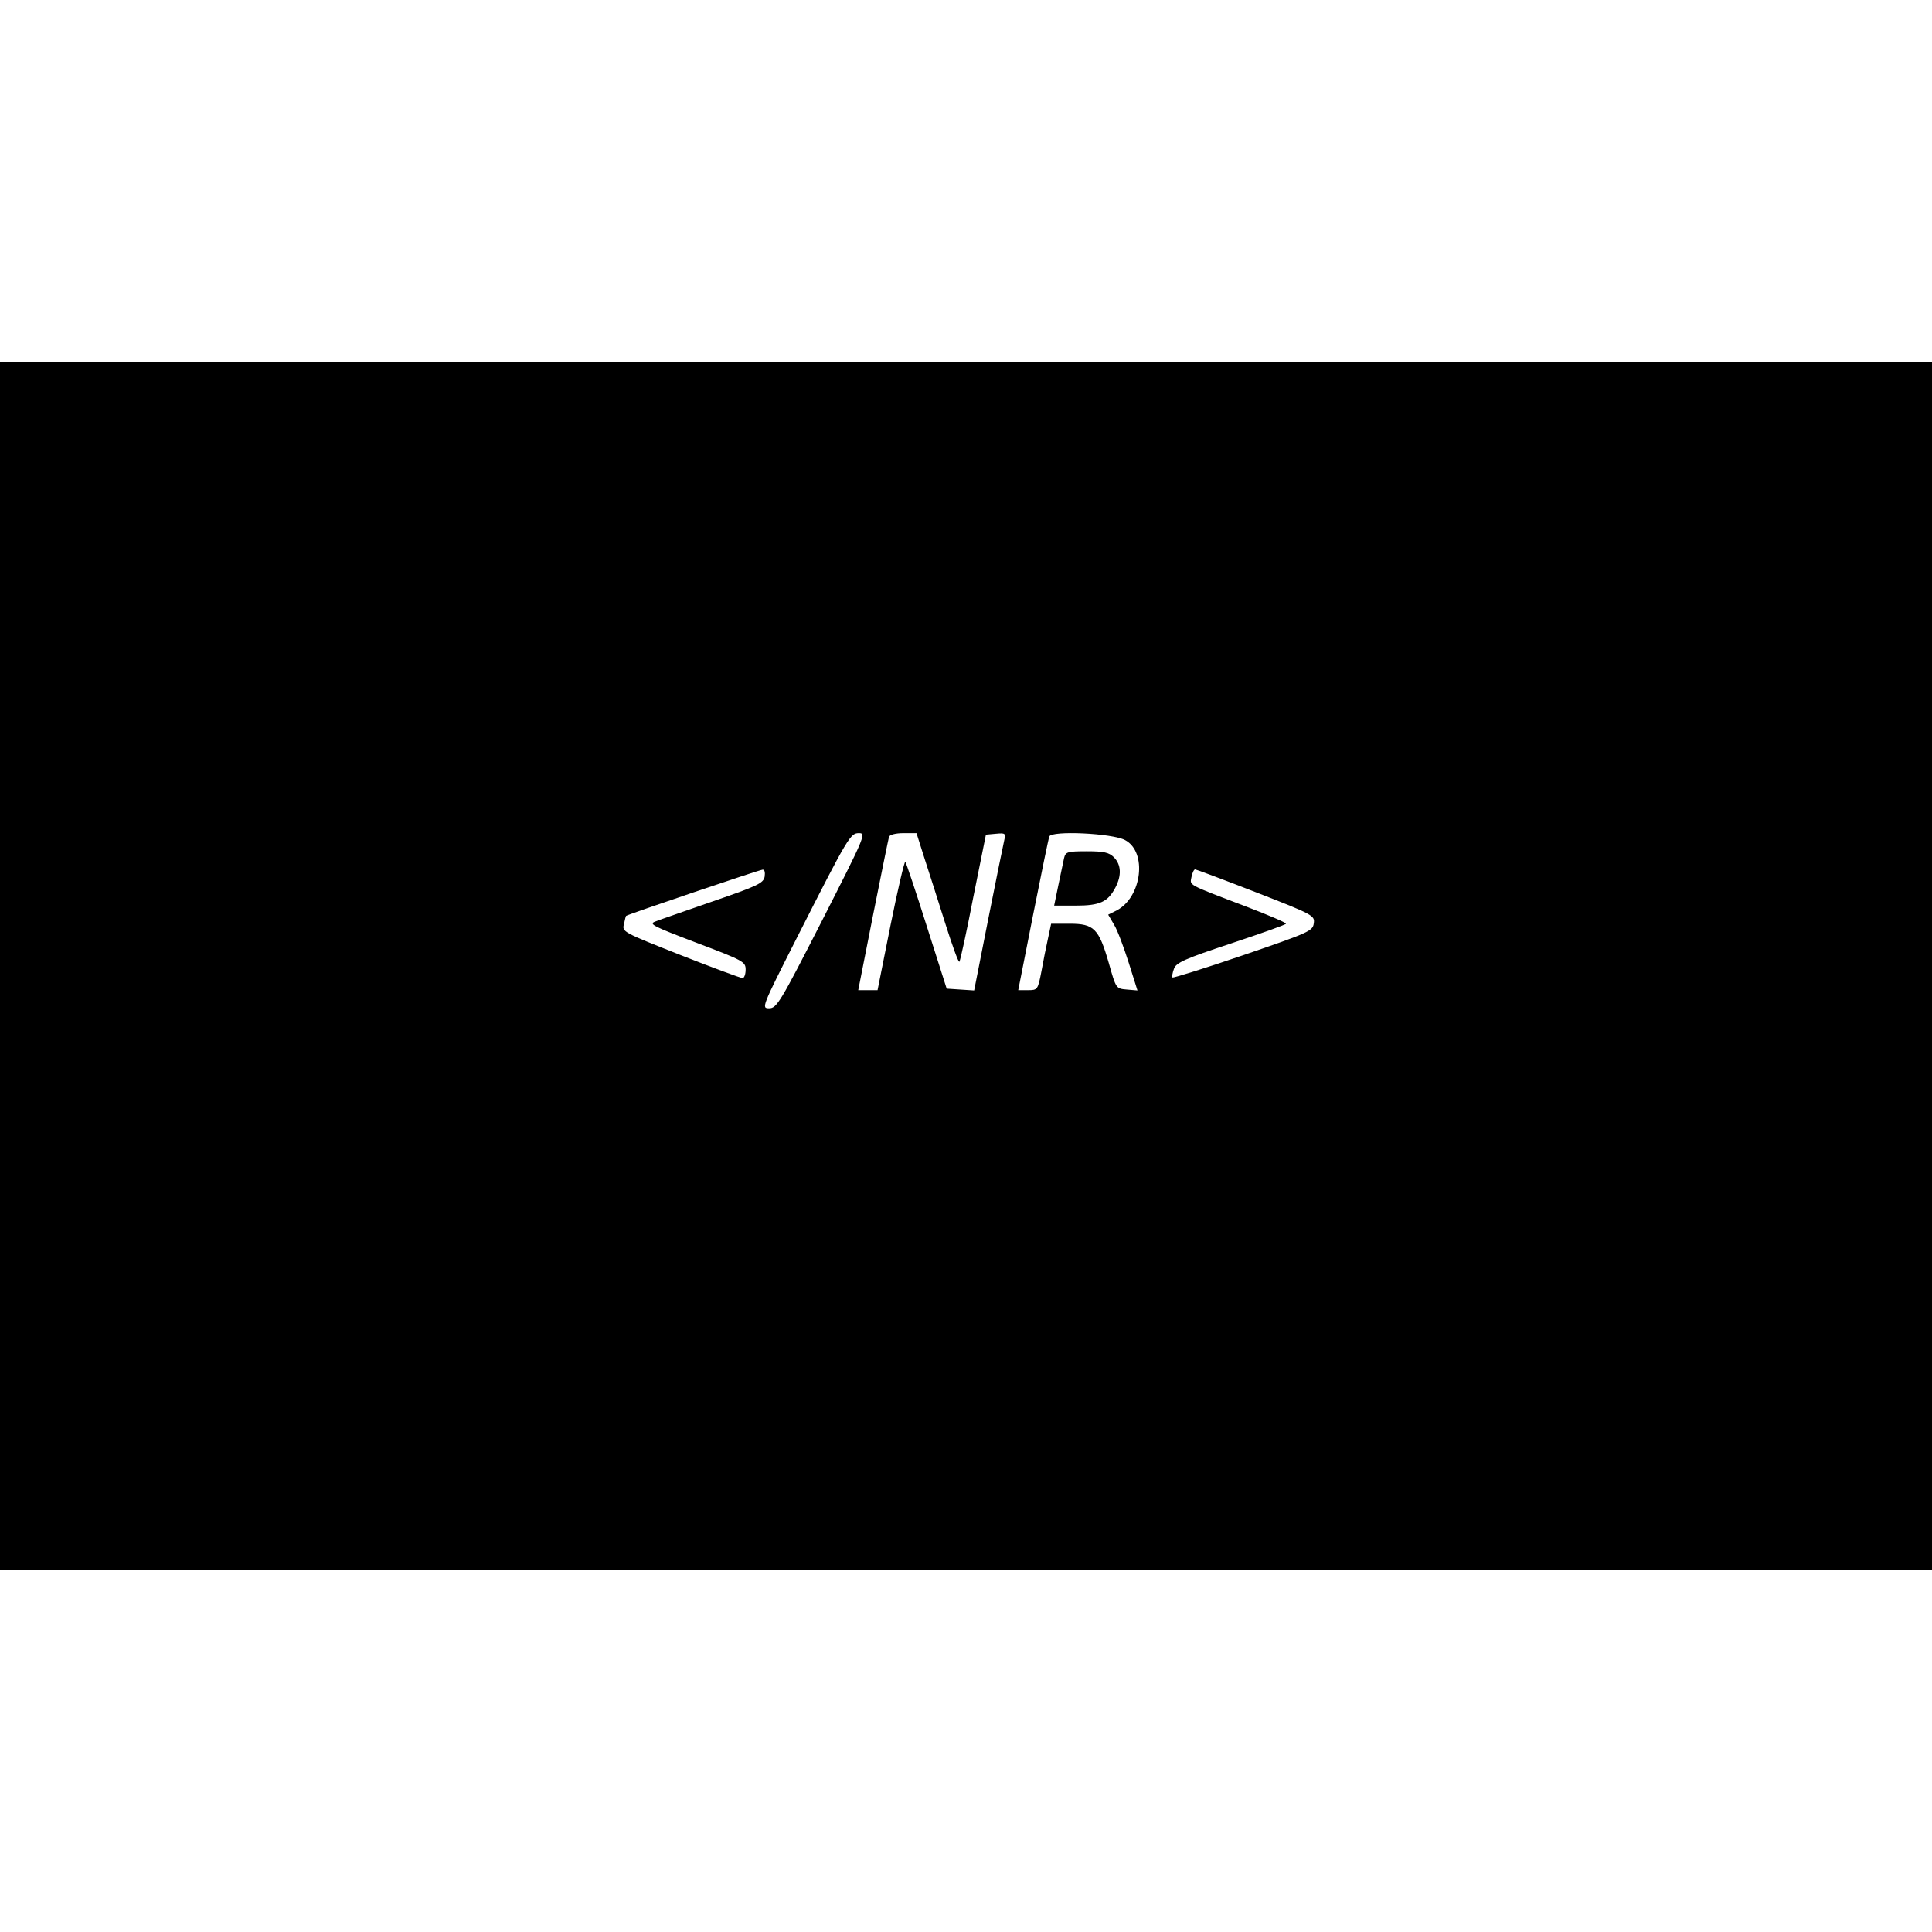
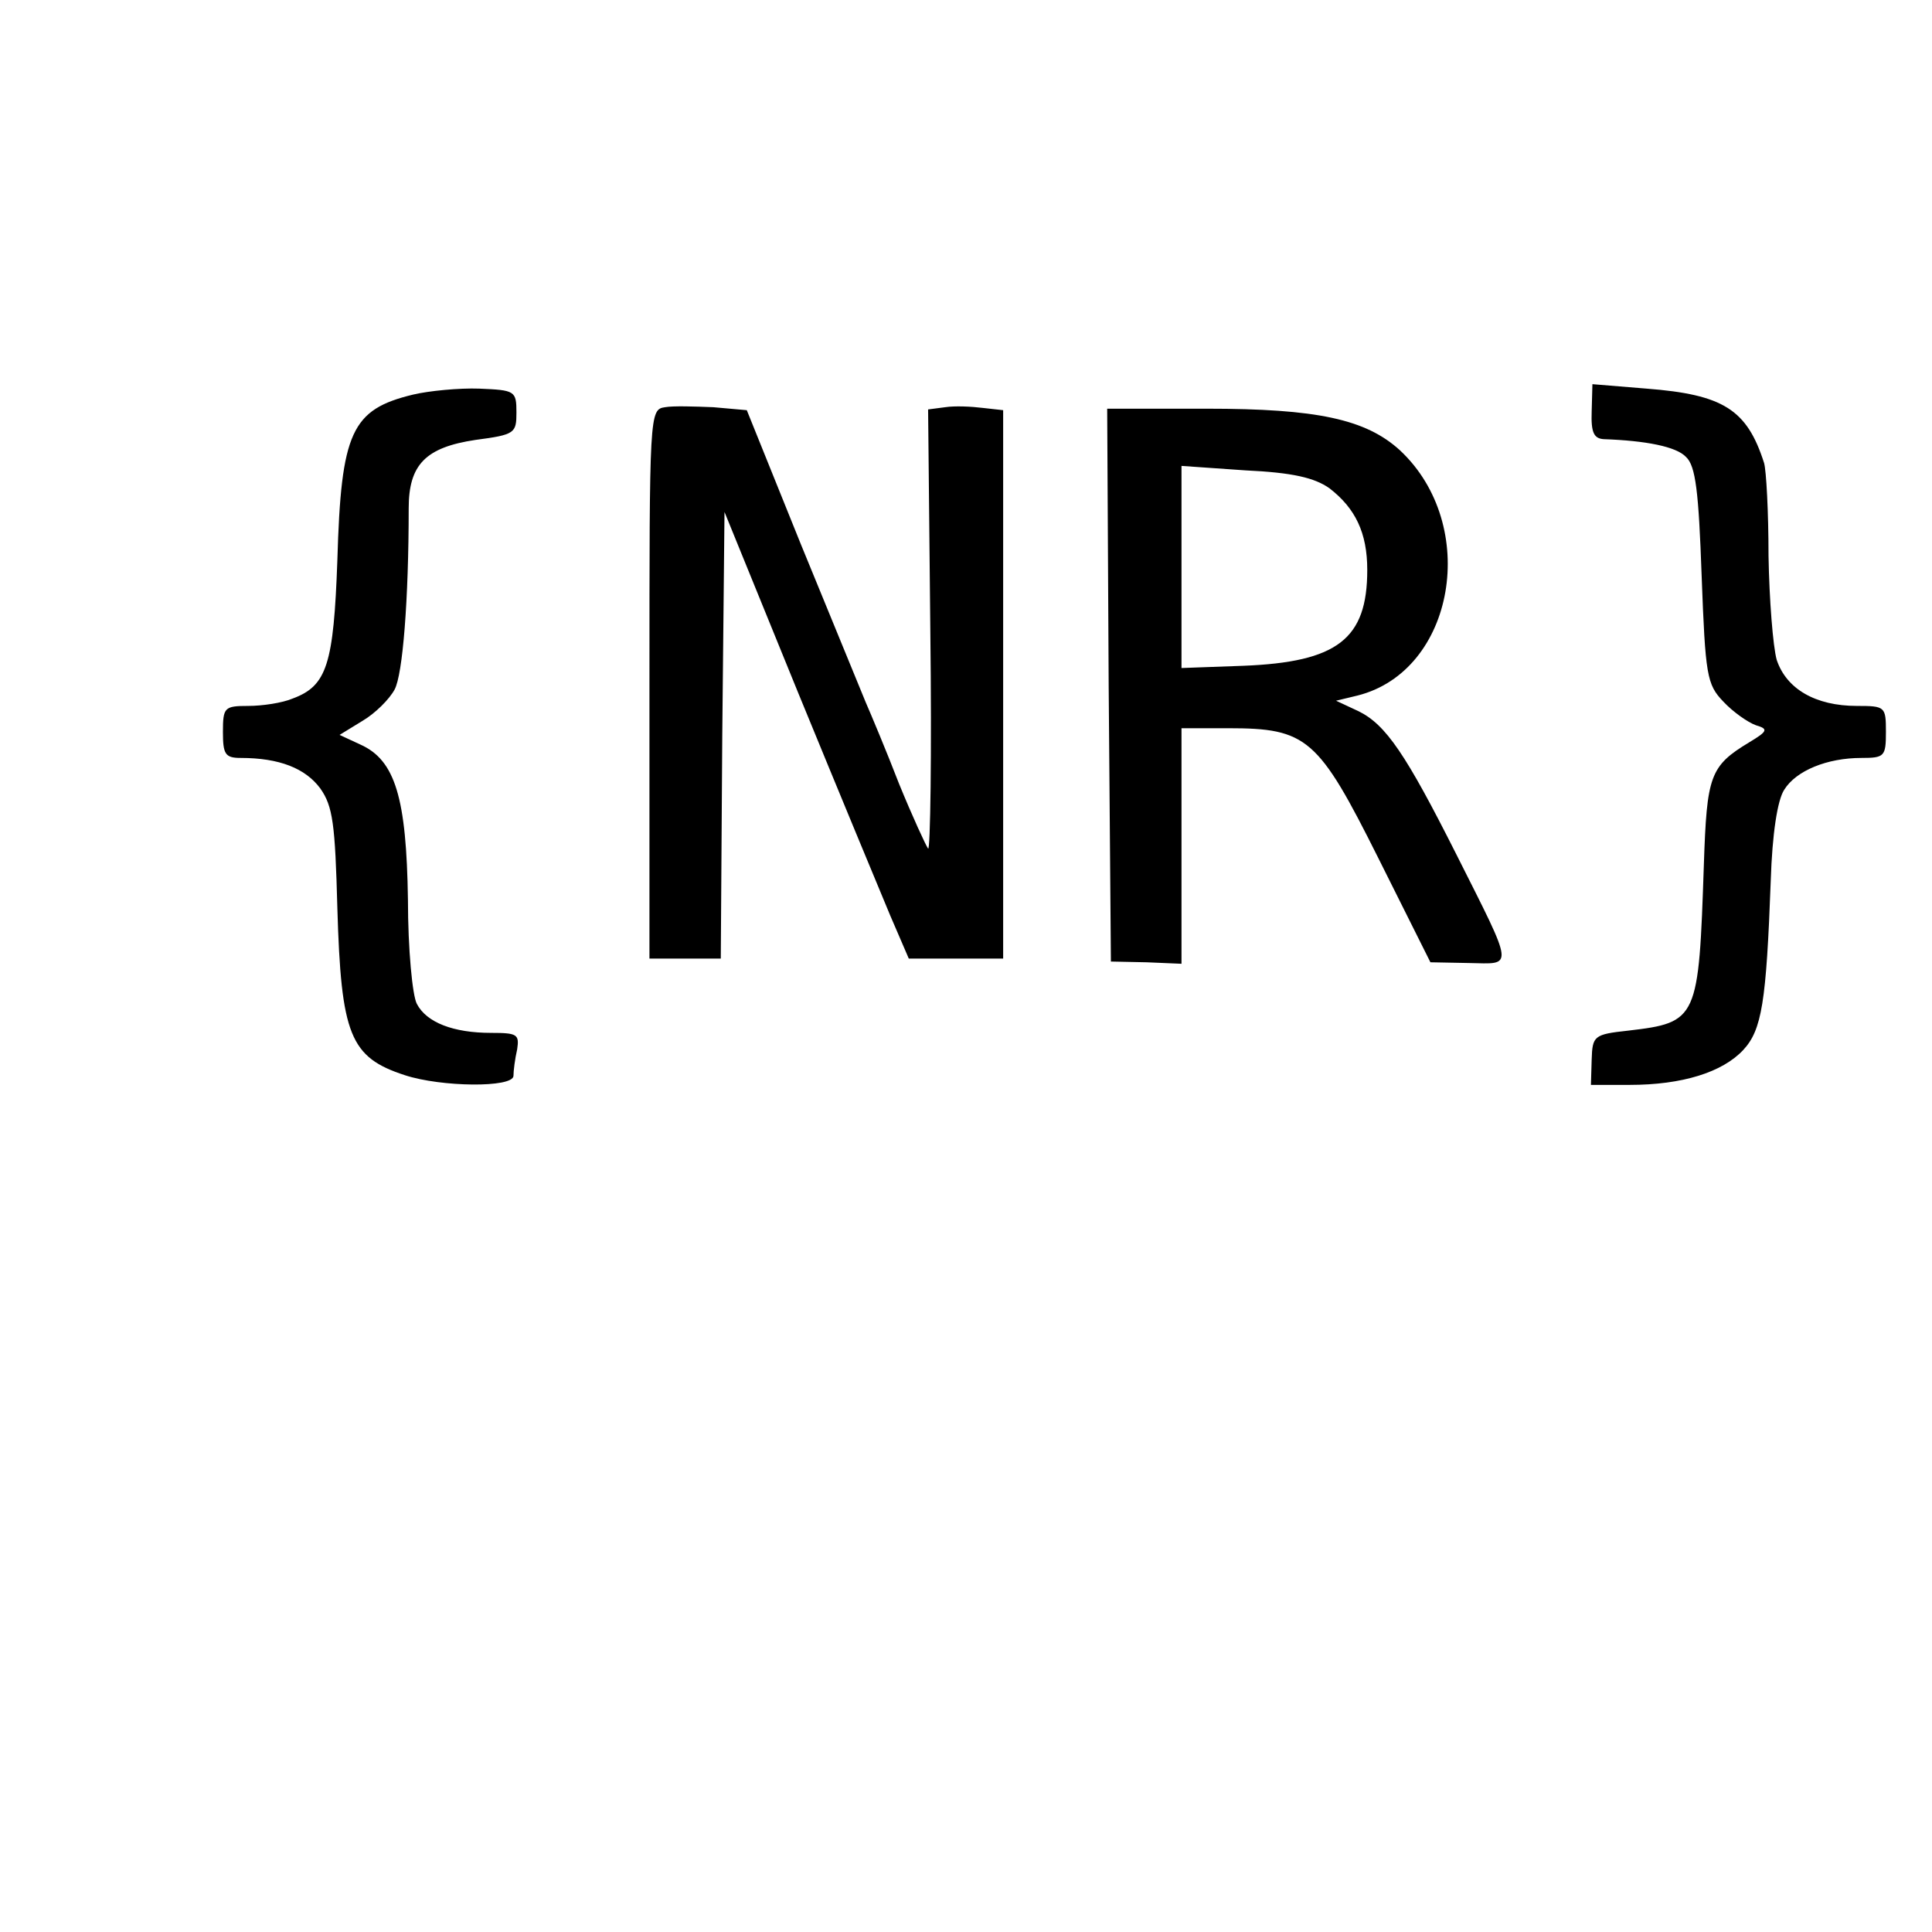
- <svg xmlns="http://www.w3.org/2000/svg" version="1" width="853.333" height="853.333" viewBox="0 0 640 640">
-   <path d="M0 320v200h640V120H0v200zm272.3-15c-13.8 27-15 29-17.5 29-2.6 0-2.5-.3 8.9-22.8 17.5-34.5 18-35.2 20.9-35.2 2.4 0 1.8 1.3-12.3 29zm33.9-20.8c1.5 4.6 4.6 14.3 6.9 21.6 2.3 7.3 4.4 13.1 4.7 12.8.3-.3 2.4-9.9 4.6-21.3l4.2-20.8 3.3-.3c3.1-.3 3.3-.1 2.8 2-.3 1.3-2.7 13-5.3 26.1l-4.7 23.8-4.6-.3-4.5-.3-6.6-20.7c-3.6-11.4-6.8-20.9-7.1-21.3-.3-.3-2.5 9.1-4.9 21l-4.3 21.5h-6.4l4.9-24.8c2.7-13.6 5.1-25.3 5.3-26 .3-.7 2.2-1.2 4.8-1.2h4.3l2.6 8.2zm66.5-5.9c7.4 3.9 5.6 18.9-2.8 23.3l-2.8 1.4 2 3.4c1.1 1.8 3.2 7.5 4.8 12.5l2.9 9.2-3.5-.3c-3.6-.3-3.6-.3-6-8.8-3.3-11.4-4.9-13-12.9-13h-6.2l-1 4.7c-.6 2.7-1.6 7.6-2.2 11-1.2 6.2-1.3 6.3-4.5 6.3h-3.2l4.9-24.8c2.7-13.6 5.1-25.3 5.4-26.1.7-2 20.8-1.1 25.1 1.2zm-119.4 12.1c-.4 2.2-2.4 3.1-17.2 8.2-9.1 3.2-17.7 6.1-19.1 6.7-2.2.8-.5 1.6 13.7 7 15.6 5.9 16.3 6.3 16.3 8.9 0 1.6-.5 2.8-1 2.8-.6 0-9.8-3.4-20.5-7.6-19.2-7.6-19.5-7.7-18.8-10.3.3-1.4.6-2.7.7-2.7.3-.4 44.3-15.3 45.2-15.3.7-.1.9.9.7 2.3zm162.8 5.2c19 7.4 19.5 7.7 19.1 10.3-.3 2.5-1.7 3.1-23.3 10.5-12.6 4.3-23.2 7.6-23.5 7.4-.2-.3 0-1.6.5-2.9.7-2 3.6-3.3 19-8.4 9.9-3.3 18.1-6.2 18.1-6.5 0-.4-5.7-2.8-12.7-5.5-20.5-7.8-19.1-7.1-18.6-10 .3-1.4.8-2.5 1.2-2.5.3 0 9.4 3.4 20.2 7.6z" />
-   <path d="M352.5 284.2c-.3 1.3-1.1 5.3-1.9 9l-1.4 6.8h7.2c7.9 0 10.6-1.2 13.1-6 2.1-4 1.9-7.6-.5-10-1.6-1.6-3.3-2-9-2-6.4 0-7 .2-7.5 2.2z" />
+ <svg xmlns="http://www.w3.org/2000/svg" version="1" width="346.667" height="346.667" viewBox="0 0 260 260">
+   <path d="M55.6 53.1c-8.3 2-9.7 5-10.2 22.3-.5 14-1.4 16.9-6 18.6-1.4.6-4.1 1-6 1-3.2 0-3.4.2-3.4 3.5 0 3 .3 3.5 2.4 3.5 5.2 0 8.7 1.4 10.7 4.1 1.7 2.4 2 4.8 2.3 16.1.5 17.1 1.7 20.1 9.1 22.5 4.9 1.6 14.5 1.7 14.6.1 0-.7.2-2.3.5-3.6.3-2 0-2.2-3.5-2.2-5.1 0-8.7-1.4-10-3.9-.6-1.1-1.2-7.4-1.2-14-.2-13.7-1.7-18.8-6.4-20.9l-2.8-1.3 3.1-1.9c1.7-1 3.6-2.9 4.3-4.2 1.1-2 1.9-12.1 1.9-24.4 0-5.9 2.3-8.2 9-9.2 5.3-.7 5.5-.9 5.5-3.7 0-2.9-.2-3-5-3.2-2.7-.1-6.8.3-8.9.8zM214.2 55.4c-.1 2.8.3 3.6 1.6 3.7 5.7.2 9.8 1 11.1 2.4 1.3 1.2 1.7 4.7 2.1 16 .5 13.4.7 14.6 2.9 16.9 1.3 1.4 3.3 2.8 4.4 3.2 1.7.5 1.6.8-.9 2.3-5.3 3.2-5.7 4.5-6.1 16.4-.7 20.9-.8 21.3-10.2 22.4-4.6.5-4.8.7-4.9 3.9l-.1 3.4h5.2c7.1 0 12.5-1.7 15.3-4.7 2.5-2.7 3.1-6.4 3.7-22.8.2-6.3.9-10.8 1.8-12.2 1.6-2.6 5.8-4.3 10.4-4.3 3.1 0 3.3-.2 3.3-3.5 0-3.4-.1-3.5-3.9-3.5-5.6 0-9.5-2.3-10.8-6.2-.5-1.8-1-8.1-1.1-14 0-5.9-.3-11.5-.6-12.5-2.3-7.2-5.5-9.2-15.8-10l-7.3-.6-.1 3.7zM89.5 54.8c-2.1.3-2.1.8-2.1 37.2v37H97l.2-30.1.3-30 9.9 24.3c5.5 13.4 11.1 26.9 12.4 30l2.5 5.8H135V55.2l-2.7-.3c-1.6-.2-3.8-.3-5.1-.1l-2.3.3.3 29.9c.2 16.5 0 29.6-.3 29.2-.3-.4-2.1-4.3-3.9-8.7-1.7-4.4-3.8-9.4-4.5-11-.7-1.7-4.6-11.2-8.7-21.2l-7.3-18.1-4.5-.4c-2.5-.1-5.4-.2-6.5 0zM149.2 92.2l.3 37.2 4.8.1 4.7.2V98h6.3c10.6 0 12.1 1.3 20.2 17.5l7 14 5.2.1c6 .1 6.2 1.1-1.7-14.6-6.8-13.5-9.5-17.5-13.2-19.3l-3-1.4 2.9-.7c13.1-3.3 16.5-22.9 5.7-33-4.6-4.2-11.2-5.6-26-5.6H149l.2 37.2zm29.7-26.5c3.5 2.7 5.1 6 5.1 11 0 9.3-4 12.4-16.7 12.9l-8.3.3V62.7l8.6.6c6.4.3 9.3 1 11.3 2.4z" />
</svg>
